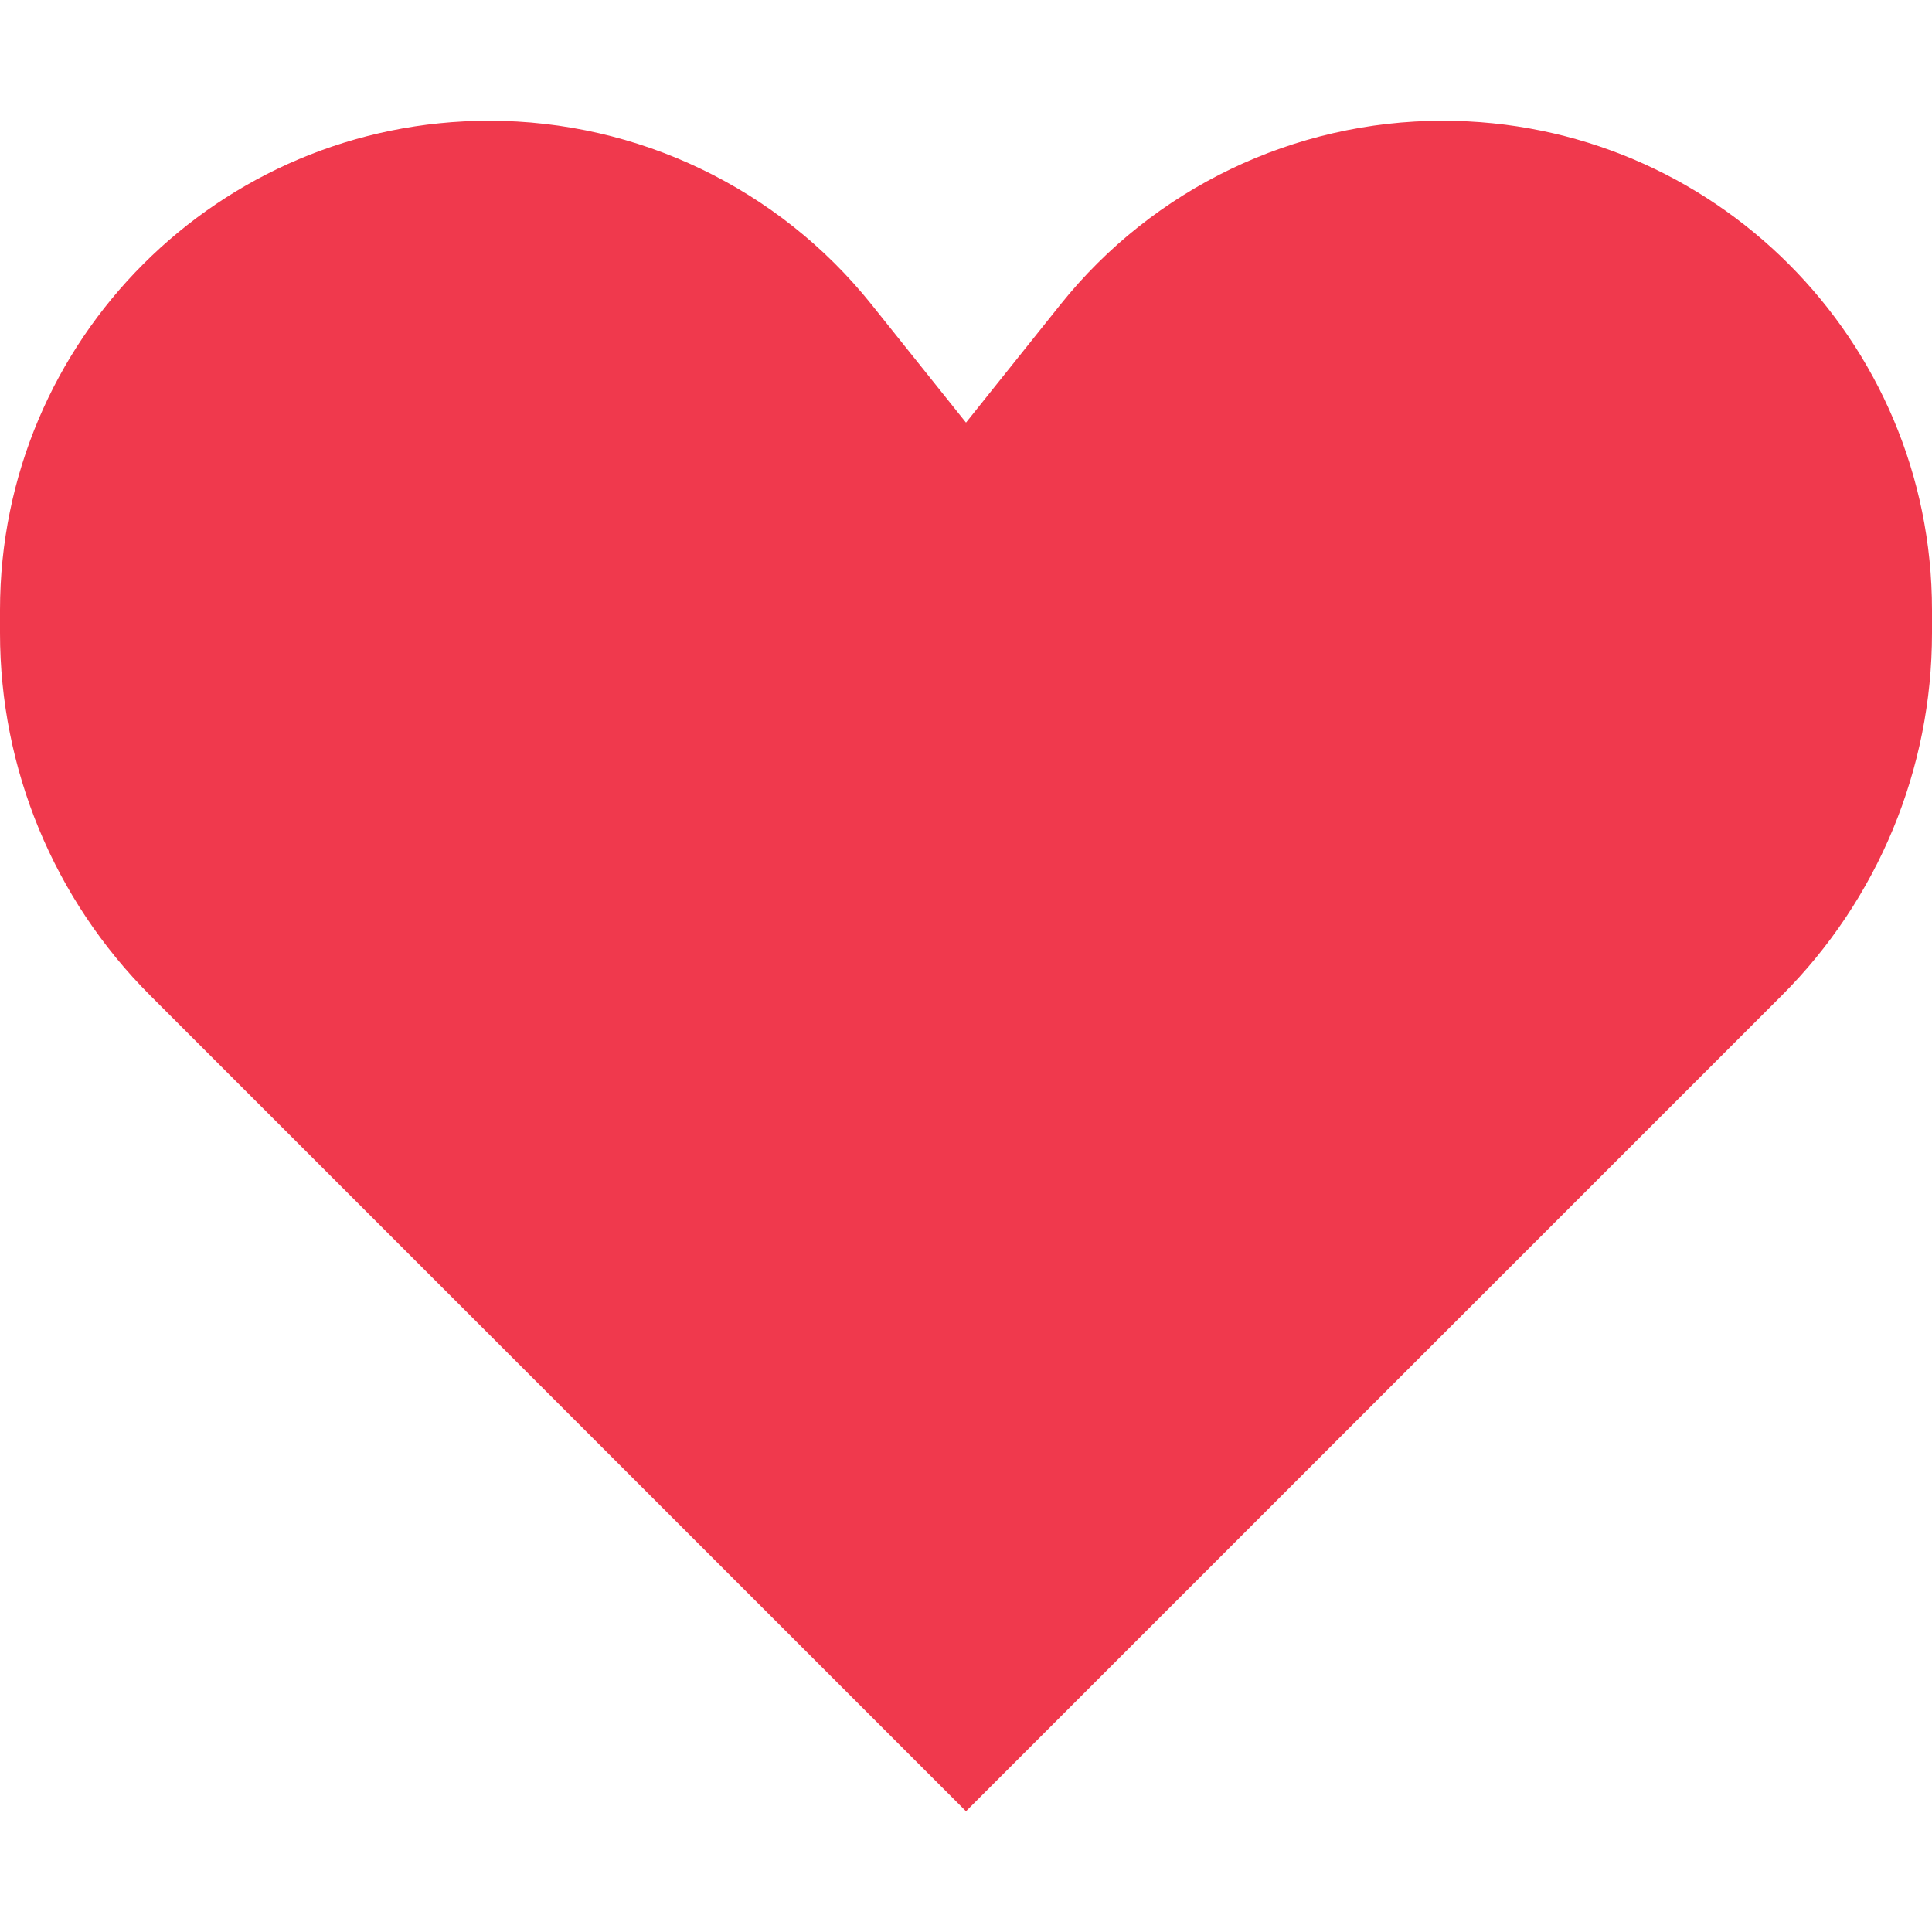
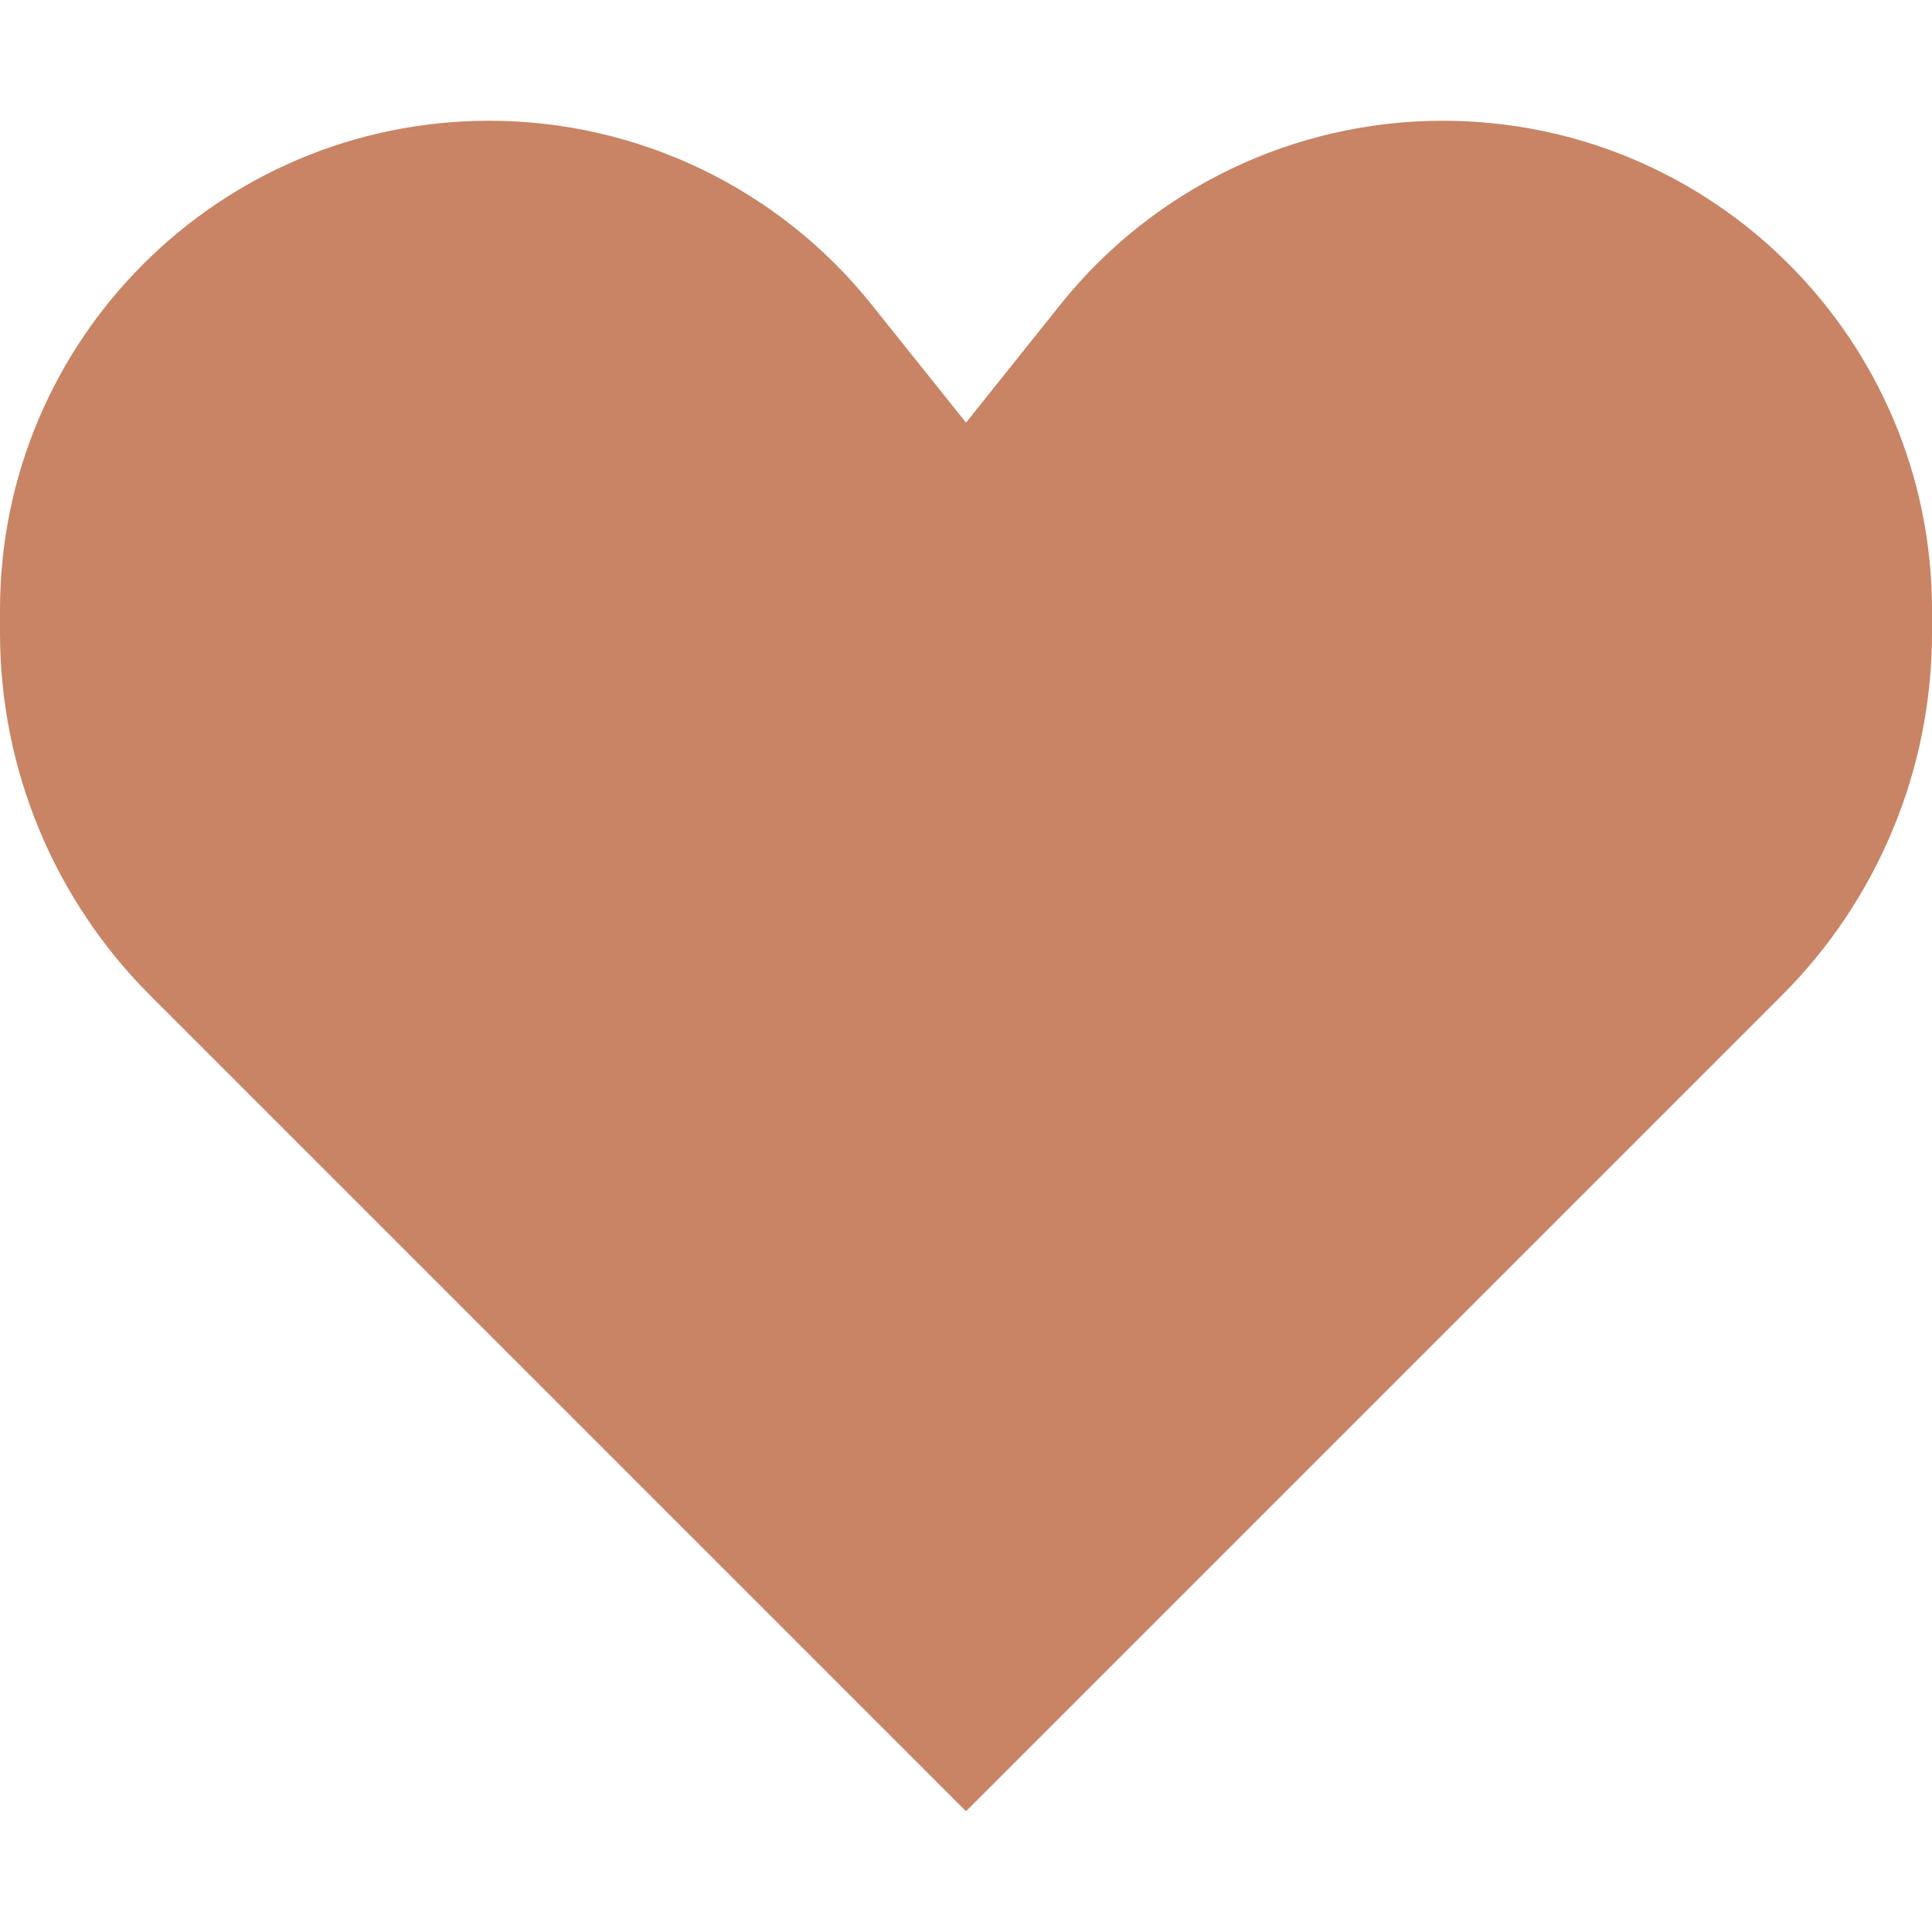
<svg xmlns="http://www.w3.org/2000/svg" width="20px" height="20px" viewBox="0 0 16 16" fill="none">
-   <path d="M1.243 8.243L8 15L14.757 8.243C15.553 7.447 16 6.368 16 5.243V5.052C16 2.814 14.186 1 11.948 1C10.717 1 9.552 1.56 8.783 2.521L8 3.5L7.217 2.521C6.448 1.56 5.283 1 4.052 1C1.814 1 0 2.814 0 5.052V5.243C0 6.368 0.447 7.447 1.243 8.243Z" fill="#f0394d" />
+   <path d="M1.243 8.243L8 15L14.757 8.243C15.553 7.447 16 6.368 16 5.243V5.052C16 2.814 14.186 1 11.948 1C10.717 1 9.552 1.56 8.783 2.521L8 3.5L7.217 2.521C6.448 1.56 5.283 1 4.052 1C1.814 1 0 2.814 0 5.052V5.243C0 6.368 0.447 7.447 1.243 8.243Z" fill="#c88464" />
</svg>
